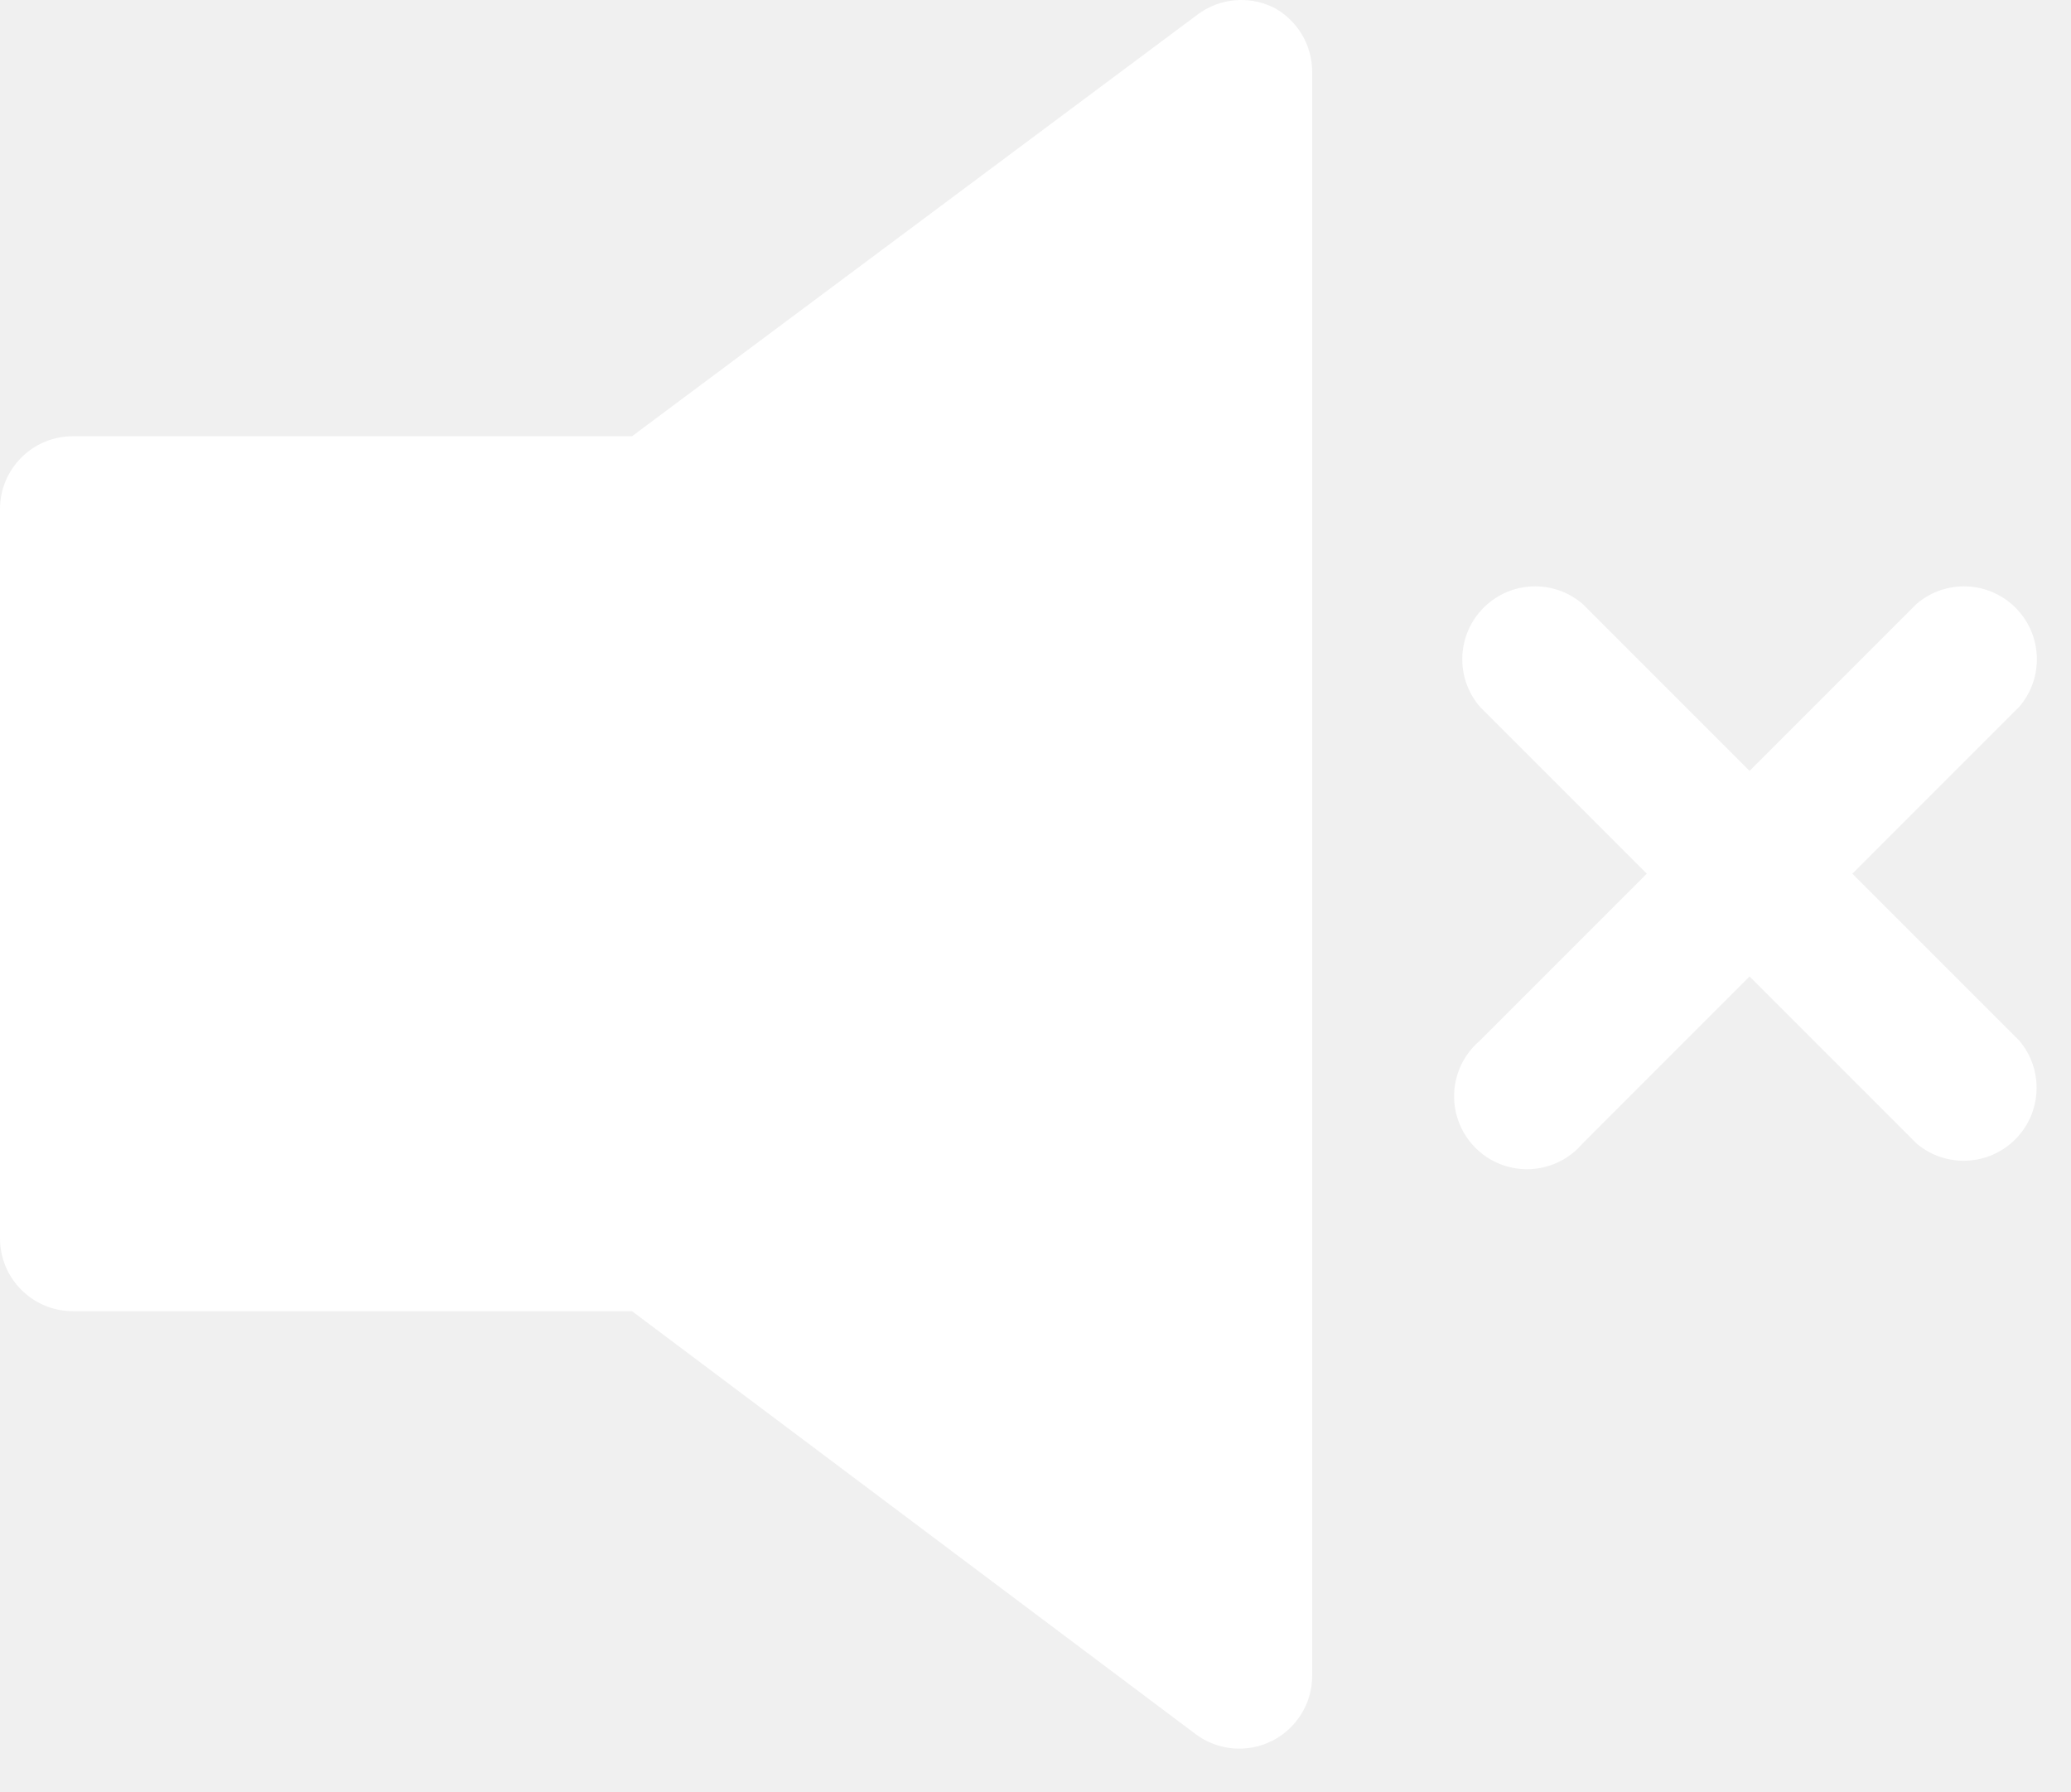
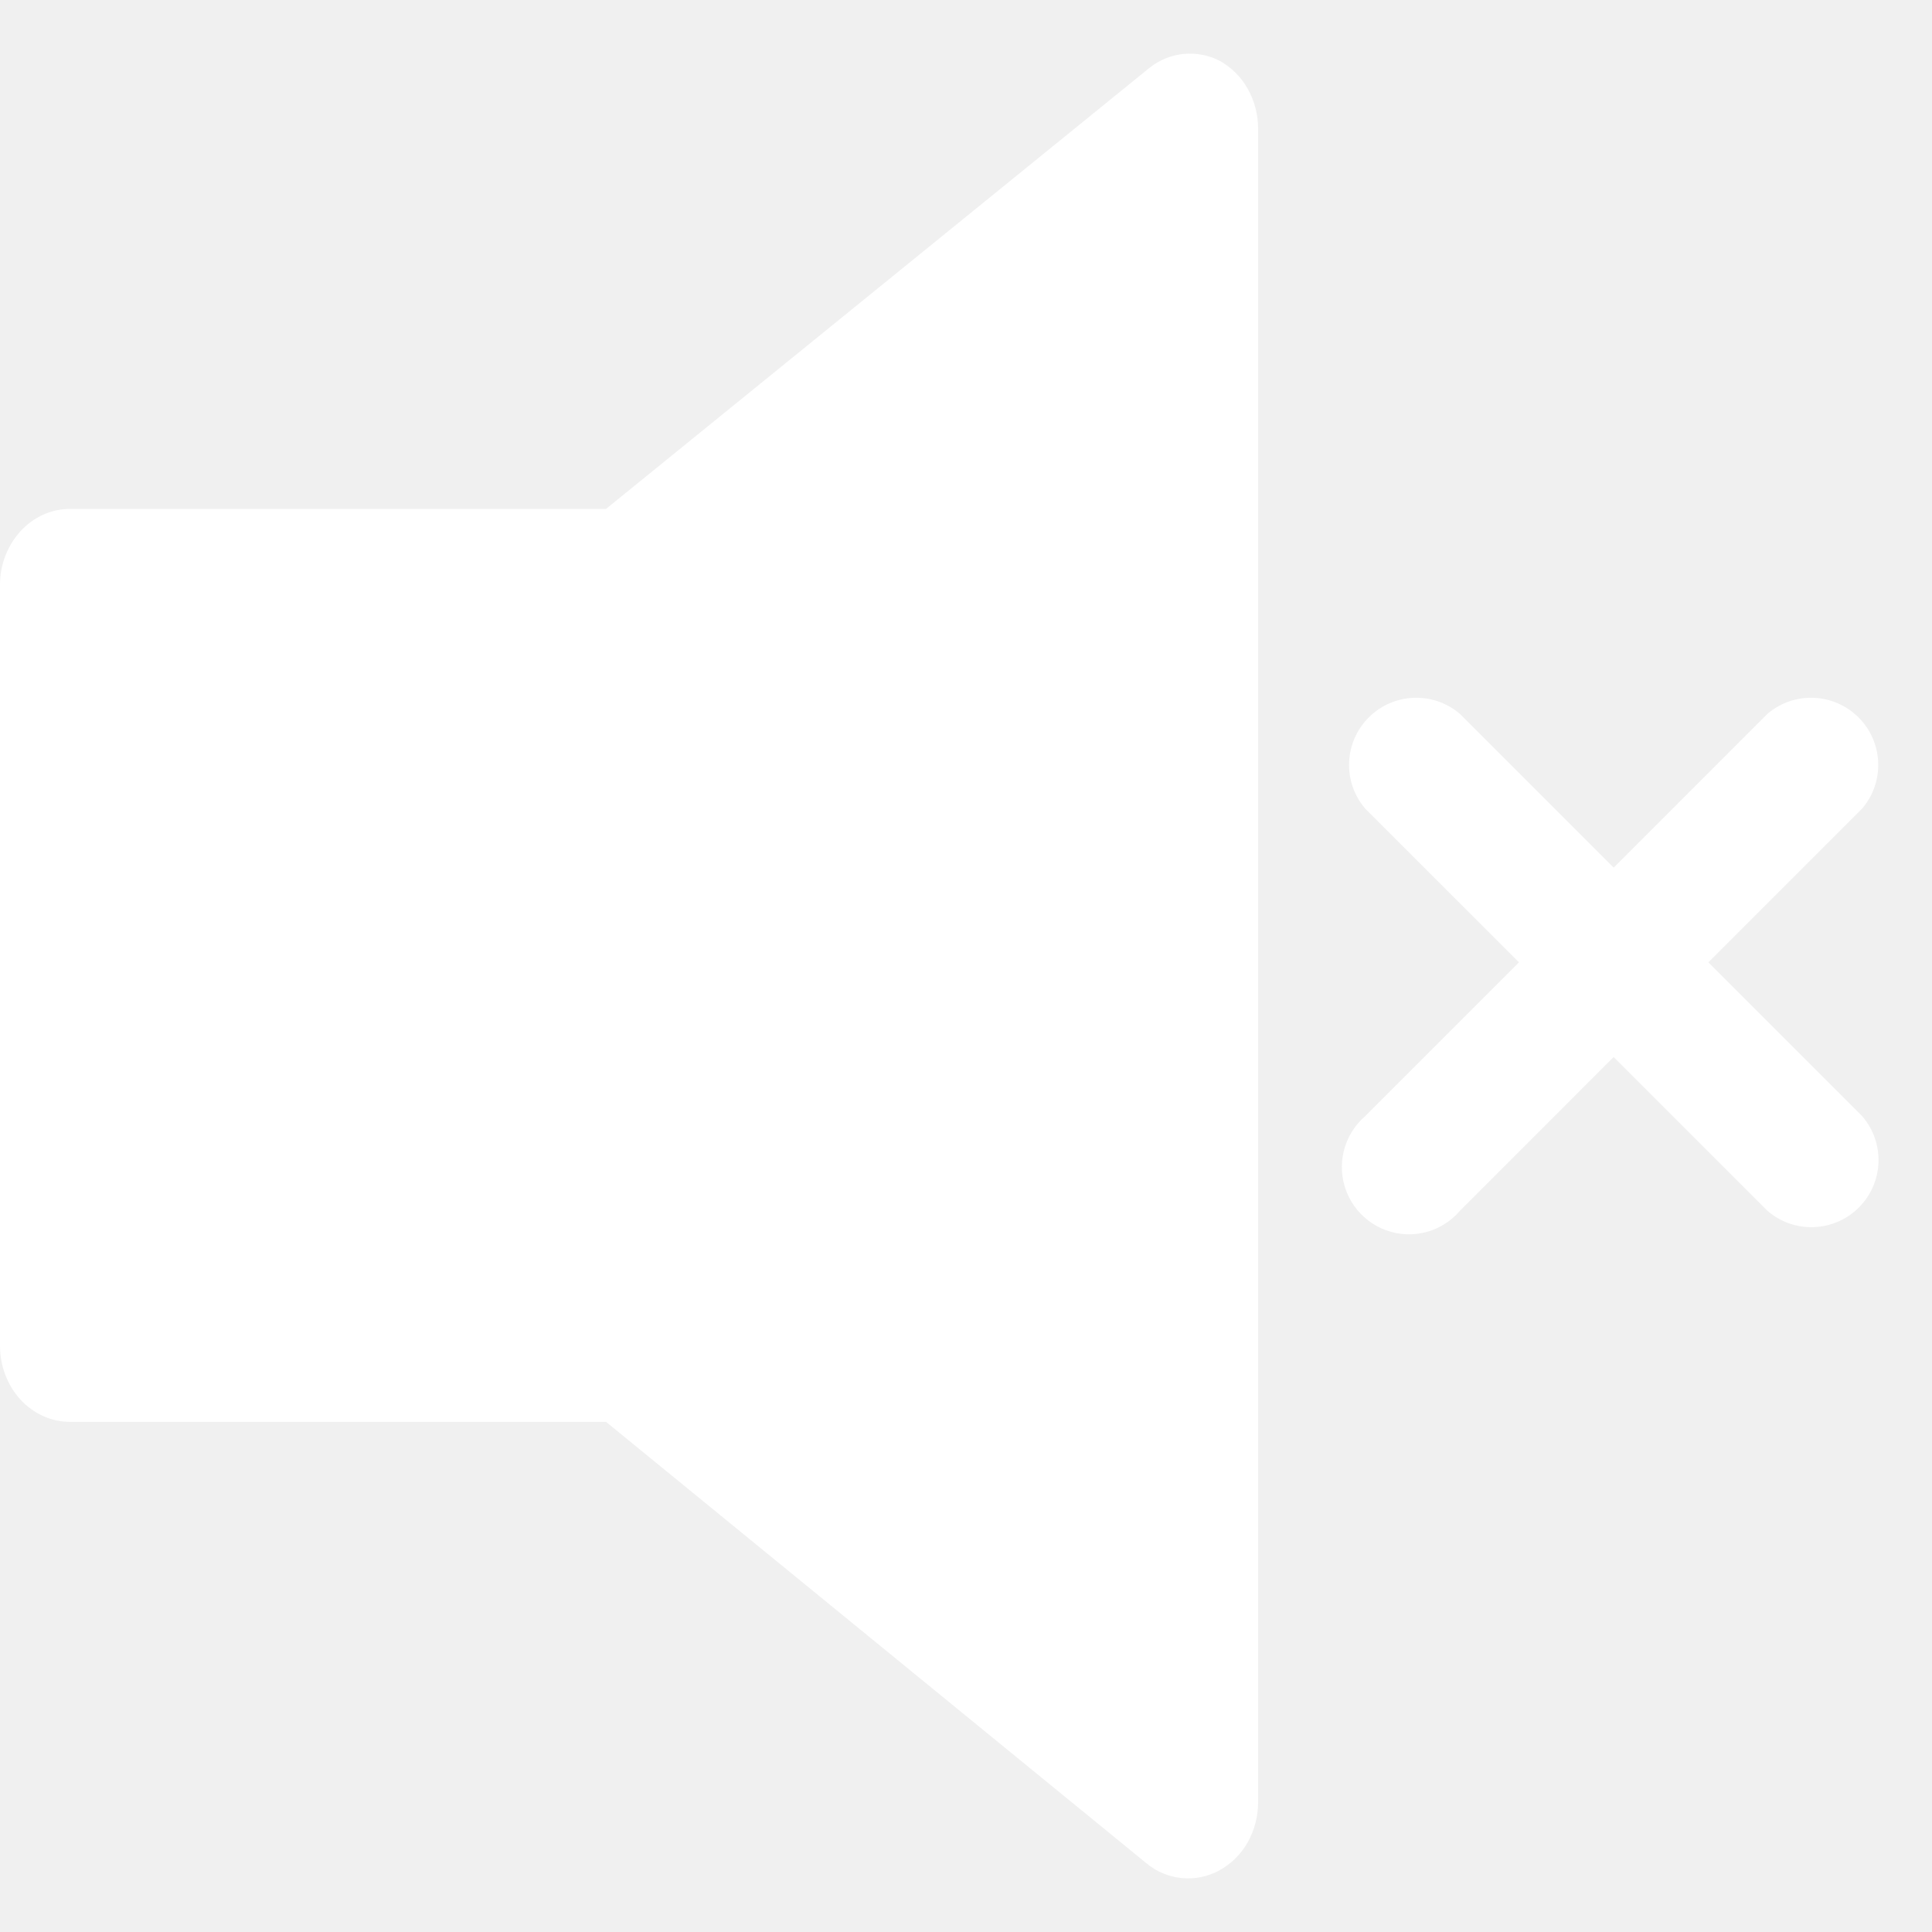
- <svg xmlns="http://www.w3.org/2000/svg" width="37" height="32" fill="none" viewBox="0 0 37 32">
-   <path d="M22.727.122a1.303 1.303 0 00-1.303.117L11.292 7.793h-9.99A1.302 1.302 0 000 9.095V22.12a1.302 1.302 0 001.302 1.303h9.99l10.067 7.554a1.302 1.302 0 002.084-1.042V1.28a1.302 1.302 0 00-.716-1.16zM33.094 15.608l2.982-2.983a1.302 1.302 0 00-1.836-1.836l-2.983 2.982-2.982-2.982a1.302 1.302 0 00-1.836 1.836l2.982 2.983-2.982 2.982a1.303 1.303 0 101.836 1.837l2.982-2.983 2.983 2.983a1.303 1.303 0 001.836-1.837l-2.982-2.982z" fill="#fff" />
+ <svg xmlns="http://www.w3.org/2000/svg" width="36" height="36" fill="none" viewBox="0 0 36 36">
+   <path d="M22.727 1.133a1.21 1.21 0 00-1.303.127L11.292 9.483h-9.99c-.345 0-.676.149-.92.415A1.484 1.484 0 000 10.9v14.177c0 .375.137.736.381 1.002.245.266.576.415.921.415h9.99l10.067 8.223a1.212 1.212 0 001.364.134 1.35 1.35 0 00.526-.523c.127-.224.194-.482.194-.746V2.394c0-.261-.068-.518-.194-.74a1.35 1.35 0 00-.522-.521zM31.833 17.932l2.866-2.866a1.252 1.252 0 00-1.765-1.765l-2.866 2.866-2.866-2.866a1.252 1.252 0 00-1.765 1.765l2.867 2.866-2.866 2.866a1.253 1.253 0 00.862 2.201 1.252 1.252 0 00.902-.436l2.866-2.867 2.866 2.866a1.251 1.251 0 001.765-1.764l-2.866-2.866z" fill="#fff" />
</svg>
